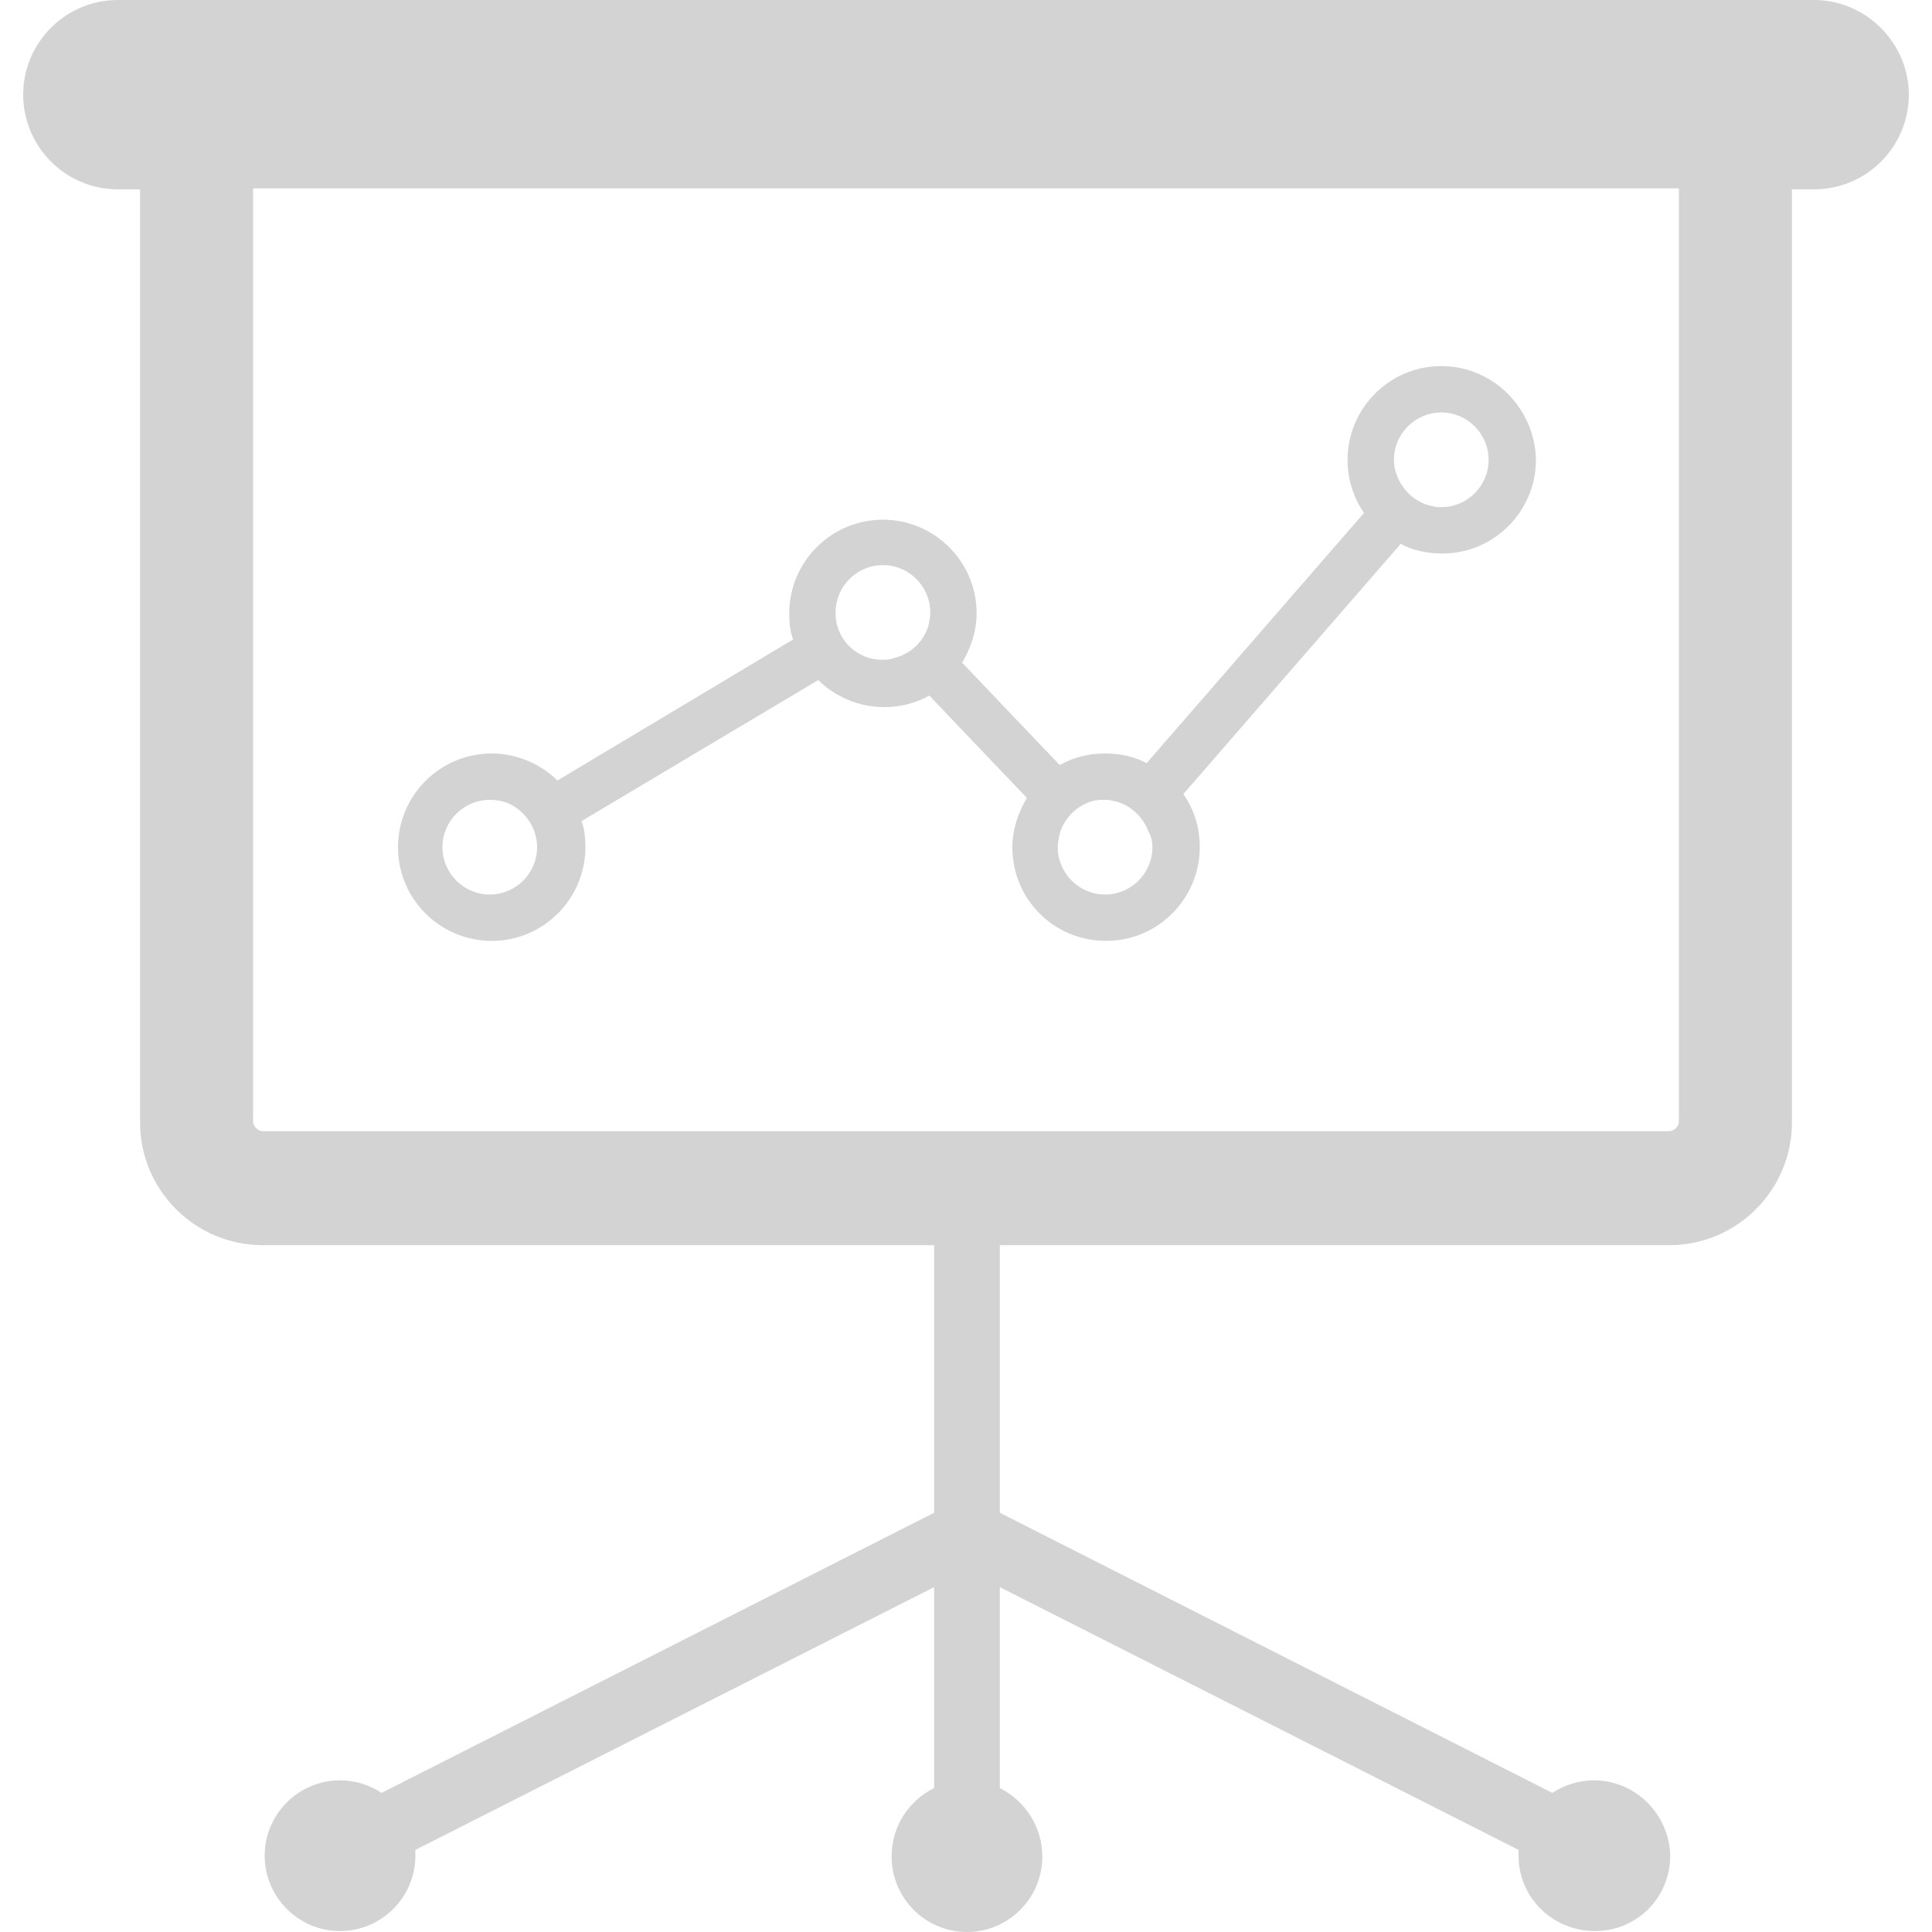
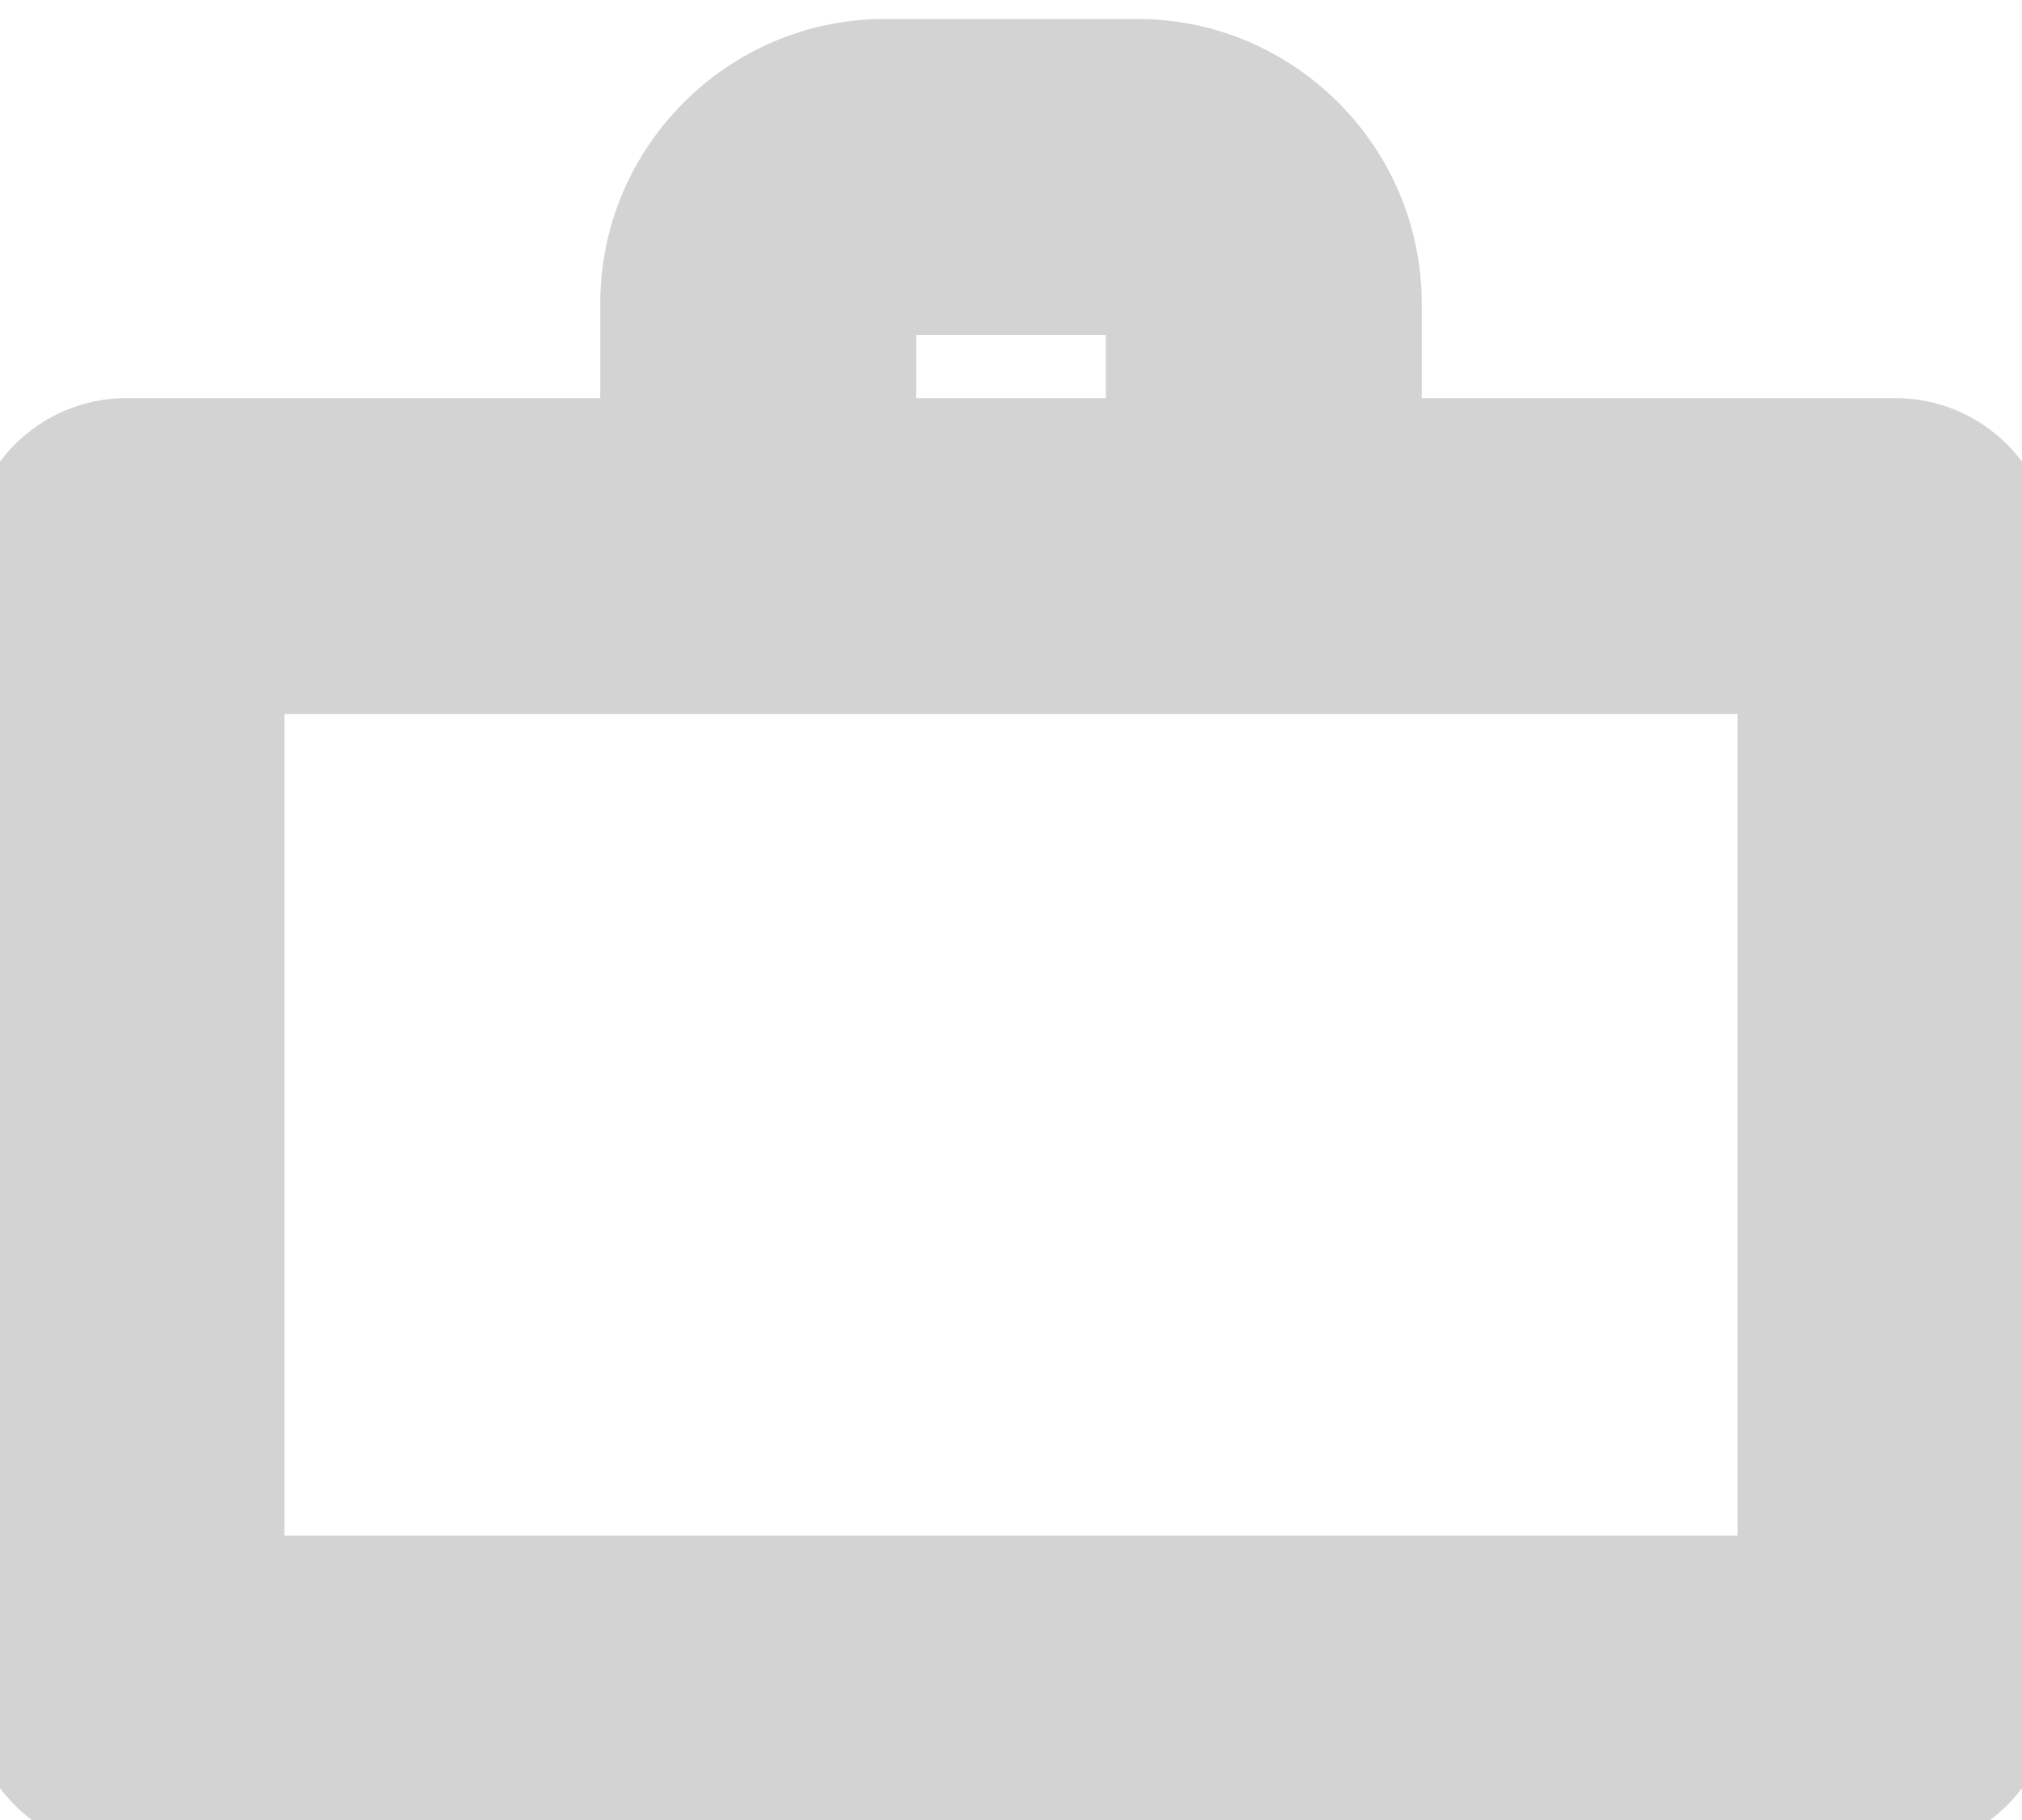
- <svg xmlns="http://www.w3.org/2000/svg" version="1.1" id="Layer_1" x="0px" y="0px" viewBox="-115 117 200 200" enable-background="new -115 117 200 200" xml:space="preserve">
-   <g>
-     <path fill="#D3D3D3" d="M72.8,117h-175.6c-5.4,0-9.8,4.4-9.8,9.8c0,5.4,4.4,9.8,9.8,9.8h2.3v96.6c0,7,5.7,12.7,12.7,12.7H57.8   c7,0,12.7-5.7,12.7-12.7v-96.6h2.3c5.4,0,9.8-4.4,9.8-9.8S78.1,117,72.8,117z M58.8,233.1c0,0.5-0.5,1-1,1H-87.8c-0.5,0-1-0.5-1-1   v-96.6H58.8L58.8,233.1L58.8,233.1z" />
-     <path fill="#D3D3D3" d="M34.2,154.9c-5.4,0-9.7,4.4-9.7,9.7c0,2,0.6,3.9,1.7,5.5L3.7,196c-1.3-0.7-2.8-1-4.3-1   c-1.7,0-3.3,0.4-4.7,1.2l-10.1-10.6c0.9-1.5,1.5-3.3,1.5-5.1c0-5.4-4.4-9.7-9.7-9.7c-5.4,0-9.7,4.4-9.7,9.7c0,1,0.1,1.9,0.4,2.7   l-24.4,14.6c-1.7-1.7-4.2-2.8-6.8-2.8c-5.4,0-9.7,4.4-9.7,9.7c0,5.4,4.4,9.7,9.7,9.7c5.4,0,9.7-4.4,9.7-9.7c0-1-0.1-1.9-0.4-2.7   l24.5-14.6c1.7,1.7,4.2,2.8,6.8,2.8c1.7,0,3.3-0.4,4.7-1.2l10.1,10.6c-0.9,1.5-1.5,3.3-1.5,5.1c0,5.4,4.3,9.7,9.7,9.7   c5.4,0,9.7-4.4,9.7-9.7c0-2.1-0.6-3.9-1.7-5.5l22.5-25.9c1.3,0.7,2.8,1,4.3,1c5.4,0,9.7-4.4,9.7-9.7   C43.9,159.3,39.6,154.9,34.2,154.9z M-59.4,204.7c0,2.7-2.2,4.9-4.9,4.9c-2.7,0-4.9-2.2-4.9-4.9c0-2.7,2.2-4.9,4.9-4.9   c0.9,0,1.7,0.2,2.4,0.6C-60.4,201.3-59.4,202.9-59.4,204.7L-59.4,204.7z M-23.6,185.3c-0.9,0-1.7-0.2-2.4-0.6   c-1.5-0.8-2.5-2.4-2.5-4.2v-0.1c0-2.7,2.2-4.9,4.9-4.9c2.7,0,4.9,2.2,4.9,4.9c0,0.5-0.1,0.9-0.2,1.4c-0.5,1.6-1.8,2.9-3.5,3.3   C-22.9,185.3-23.3,185.3-23.6,185.3z M4.3,204.7c0,2.7-2.2,4.9-4.9,4.9c-2.7,0-4.9-2.2-4.9-4.9c0-0.5,0.1-0.9,0.2-1.4   c0.5-1.7,1.9-3,3.5-3.4c0.4-0.1,0.7-0.1,1.1-0.1c0.3,0,0.6,0,0.9,0.1c1.7,0.3,3.1,1.6,3.7,3.2C4.2,203.6,4.3,204.2,4.3,204.7z    M34.2,169.5c-0.3,0-0.6,0-0.9-0.1c-1.7-0.3-3.1-1.6-3.7-3.2c-0.2-0.5-0.3-1-0.3-1.6c0-2.7,2.2-4.9,4.9-4.9c2.7,0,4.9,2.2,4.9,4.9   C39.1,167.3,36.9,169.5,34.2,169.5z" />
-     <path fill="#D3D3D3" d="M50,301.3c-1.6,0-3.1,0.5-4.3,1.3l-57.2-29v-27.9h-6.8v27.9l-57.2,29c-1.2-0.8-2.7-1.3-4.3-1.3   c-4.3,0-7.8,3.5-7.8,7.8c0,4.3,3.5,7.8,7.8,7.8s7.8-3.5,7.8-7.8c0-0.2,0-0.4,0-0.6l53.7-27.2v20.8c-2.6,1.3-4.4,3.9-4.4,7.1   c0,4.3,3.5,7.8,7.8,7.8c4.3,0,7.8-3.5,7.8-7.8c0-3.1-1.8-5.8-4.4-7.1v-20.8l53.7,27.2c0,0.2,0,0.4,0,0.6c0,4.3,3.5,7.8,7.9,7.8   s7.8-3.5,7.8-7.8C57.8,304.8,54.3,301.3,50,301.3z" />
-   </g>
+ <svg xmlns="http://www.w3.org/2000/svg" version="1.1" id="Layer_1" x="0px" y="0px" viewBox="-199 202.2 32 28.8" enable-background="new -199 202.2 32 28.8" xml:space="preserve">
+   <path fill="#D3D3D3" stroke="#D3D3D3" stroke-miterlimit="10" d="M-169,209h-8v-2c0-2.2-1.8-4-4-4h-4c-2.2,0-4,1.8-4,4v2h-8  c-1.1,0-2,0.9-2,2v18c0,1.1,0.9,2,2,2h28c1.1,0,2-0.9,2-2v-18C-167,209.9-167.9,209-169,209z M-185,207h4v2h-4V207z M-171,227h-24  v-14h24V227z" />
</svg>
